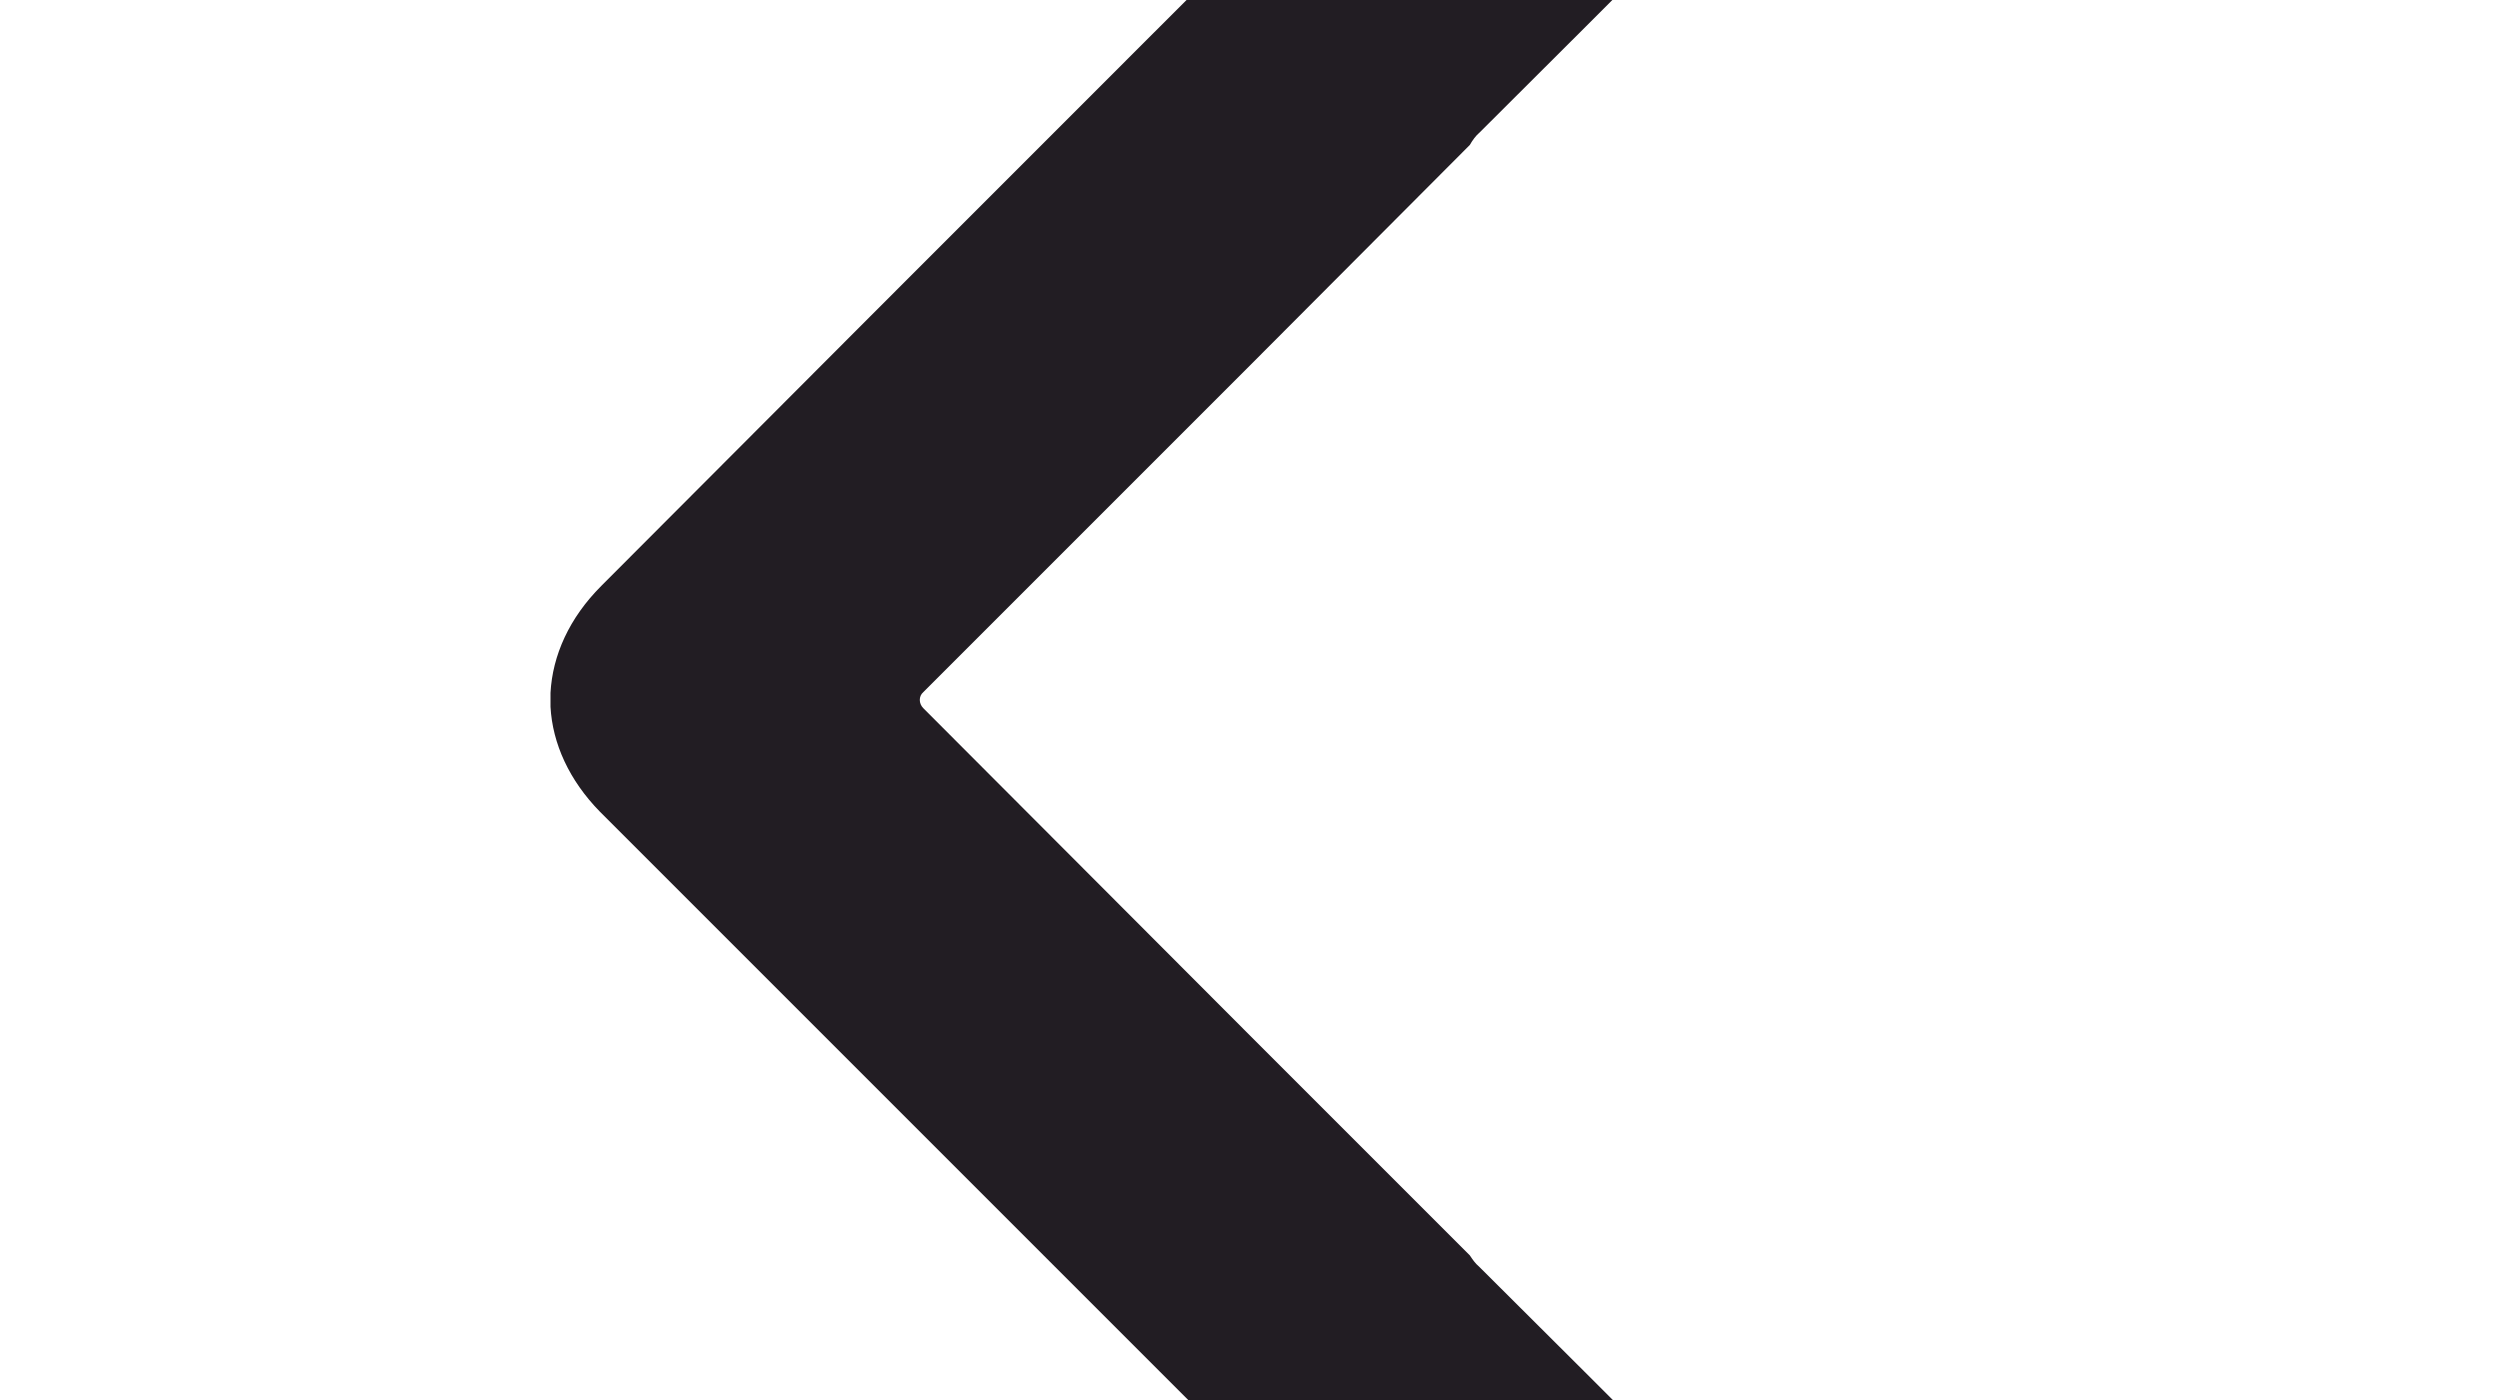
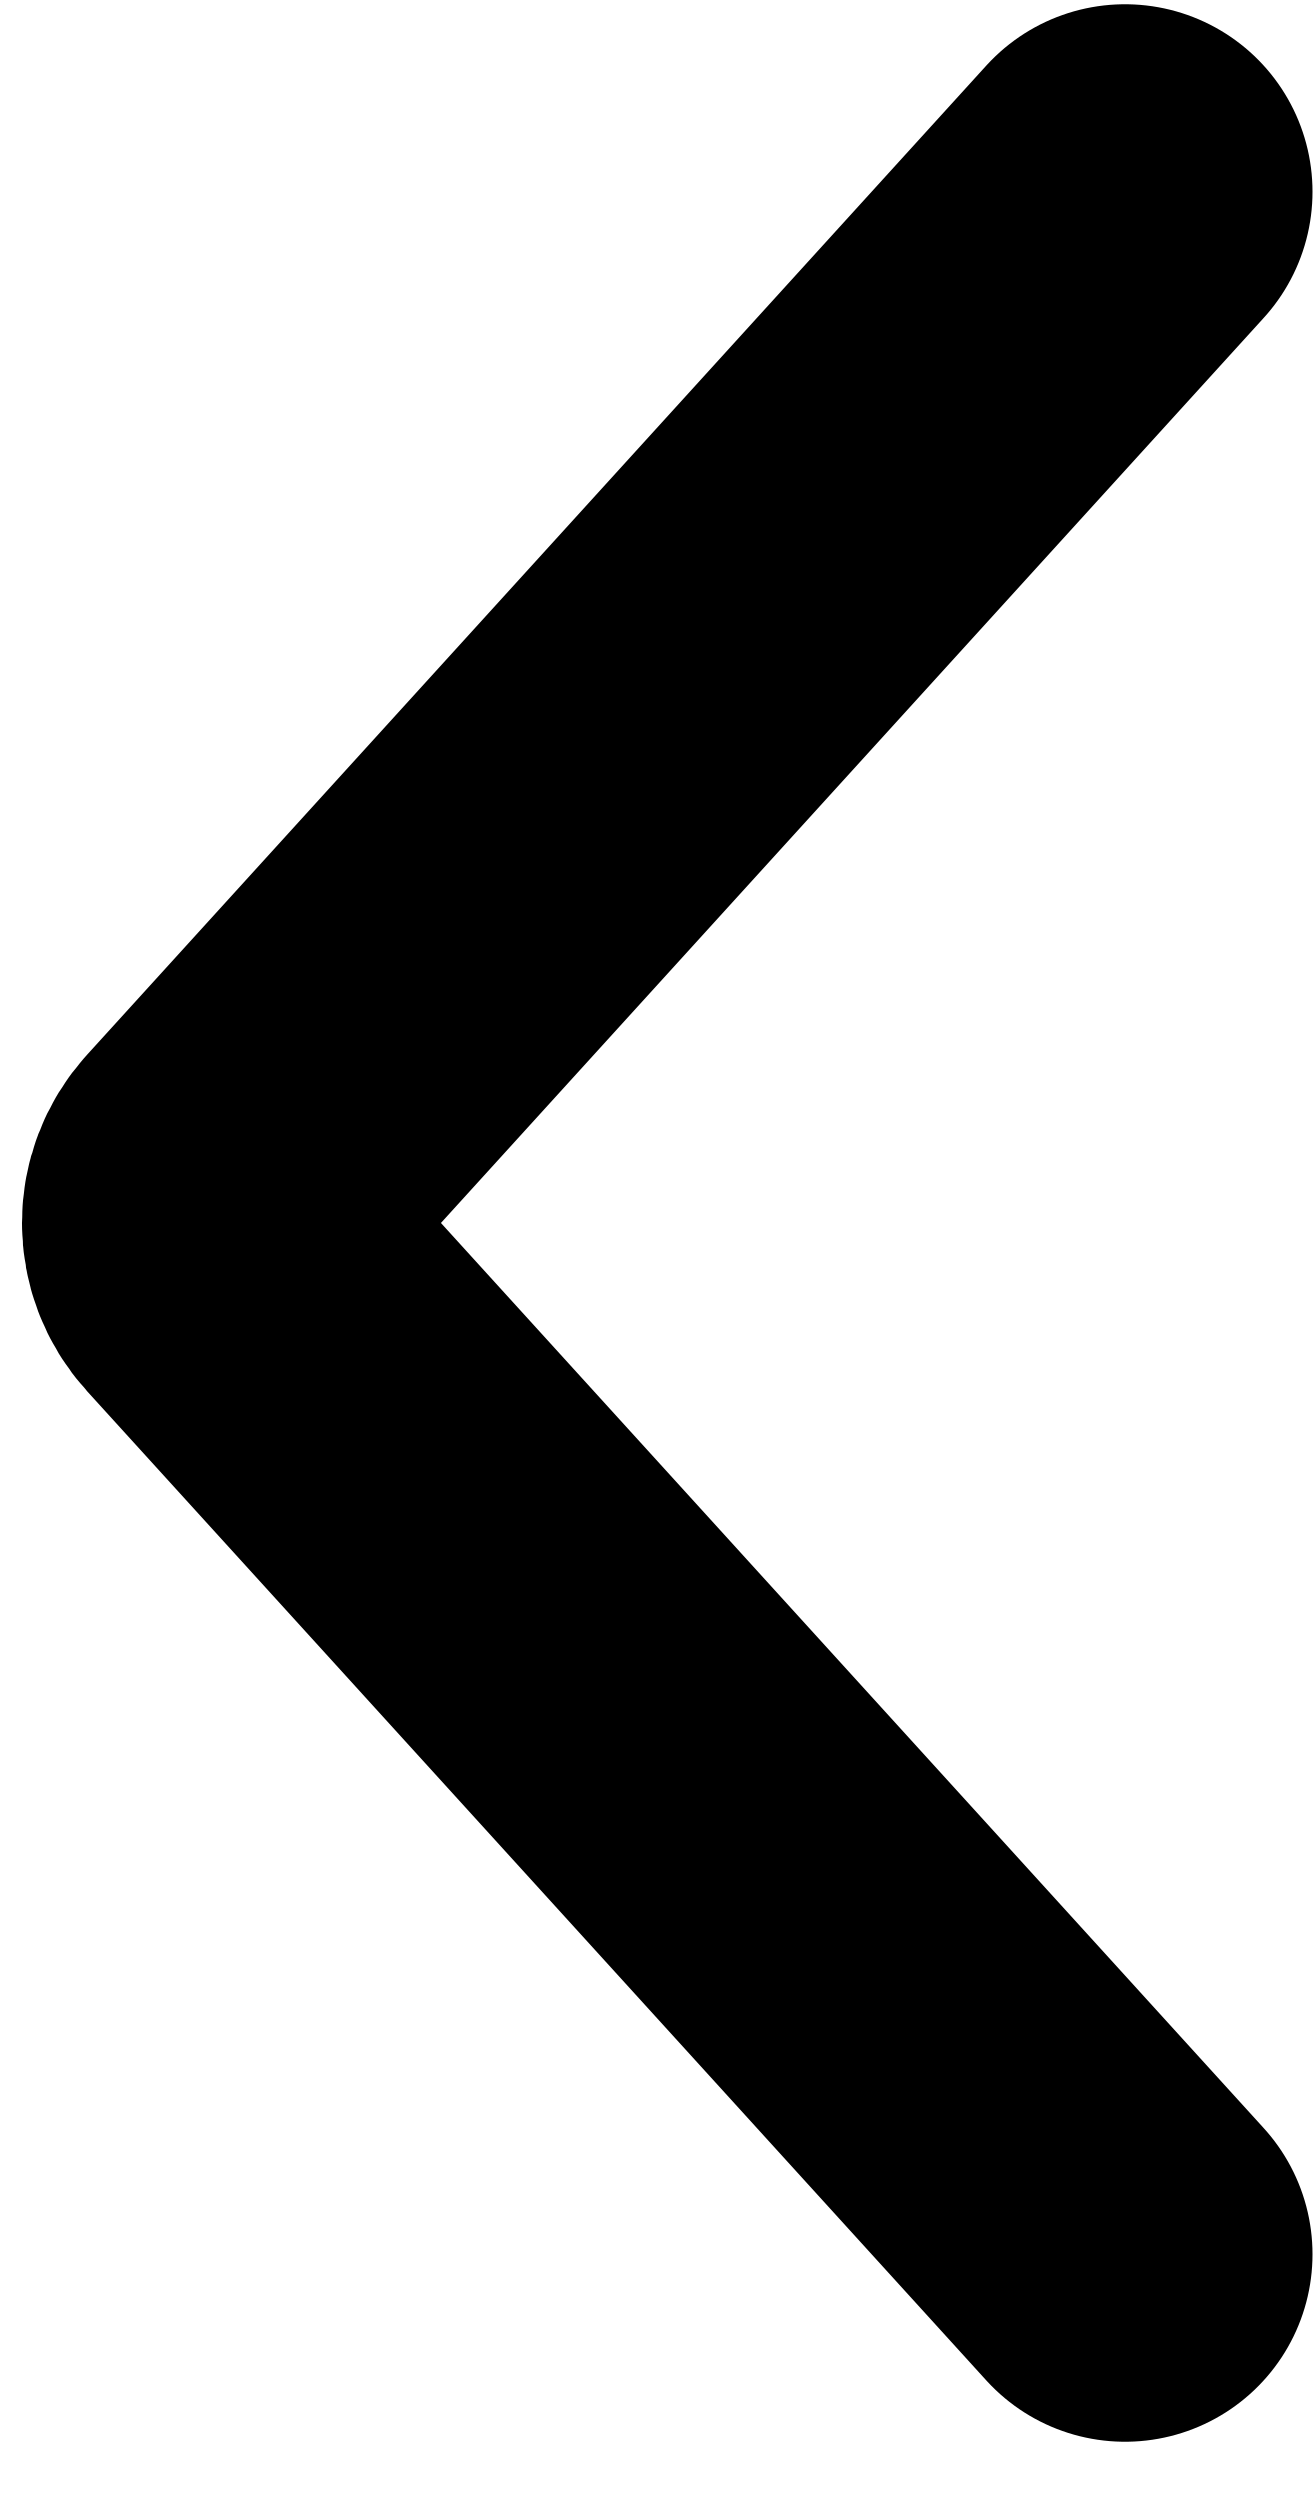
- <svg xmlns="http://www.w3.org/2000/svg" version="1.1" id="Layer_1" x="0px" y="0px" viewBox="0 0 374.2 209.5" style="enable-background:new 0 0 374.2 209.5;" xml:space="preserve">
-   <style type="text/css">
- 	.st0{fill:#221D23;}
- </style>
-   <g id="Layer_2_1_">
-     <g id="Layer_1-2">
-       <path class="st0" d="M288.2,281.6c6-9.3,4.5-20.5-4.1-29.2c-20.8-21-41.7-41.9-62.7-62.8c-0.6-0.5-1-1.1-1.4-1.7l-33.5-33.5l0,0    L138.2,106c-0.7-0.7-0.7-1.8,0-2.4l48.4-48.4L220,21.7c0.4-0.7,0.9-1.4,1.5-1.9c21.2-21.1,42.3-42.3,63.4-63.5    c9.2-9.3,9.1-23.3,0.1-32.2c-3.8-3.8-8.8-6.1-14.1-6.5h-2.8c-5.6,0.4-11,2.8-14.9,6.9c-27.6,27.5-55.1,55-82.6,82.5    C143.7,33.9,116.8,60.8,90,87.7c-4.8,4.8-7.3,10.4-7.6,16v2.1c0.3,5.5,2.8,11,7.4,15.7c39.5,39.5,79,79,118.5,118.5    c15,15,29.9,30.1,45,45c4.2,4.3,10,6.7,16,6.9h0.2C277.1,291.9,284.2,288,288.2,281.6z" />
-     </g>
-   </g>
+ <svg xmlns="http://www.w3.org/2000/svg" width="21" height="40" viewBox="0 0 21 40" fill="none">
+   <path d="M18 3.068L3.612 18.895C3.265 19.276 3.265 19.859 3.612 20.24L18 36.068" stroke="black" stroke-width="6" stroke-linecap="round" />
</svg>
